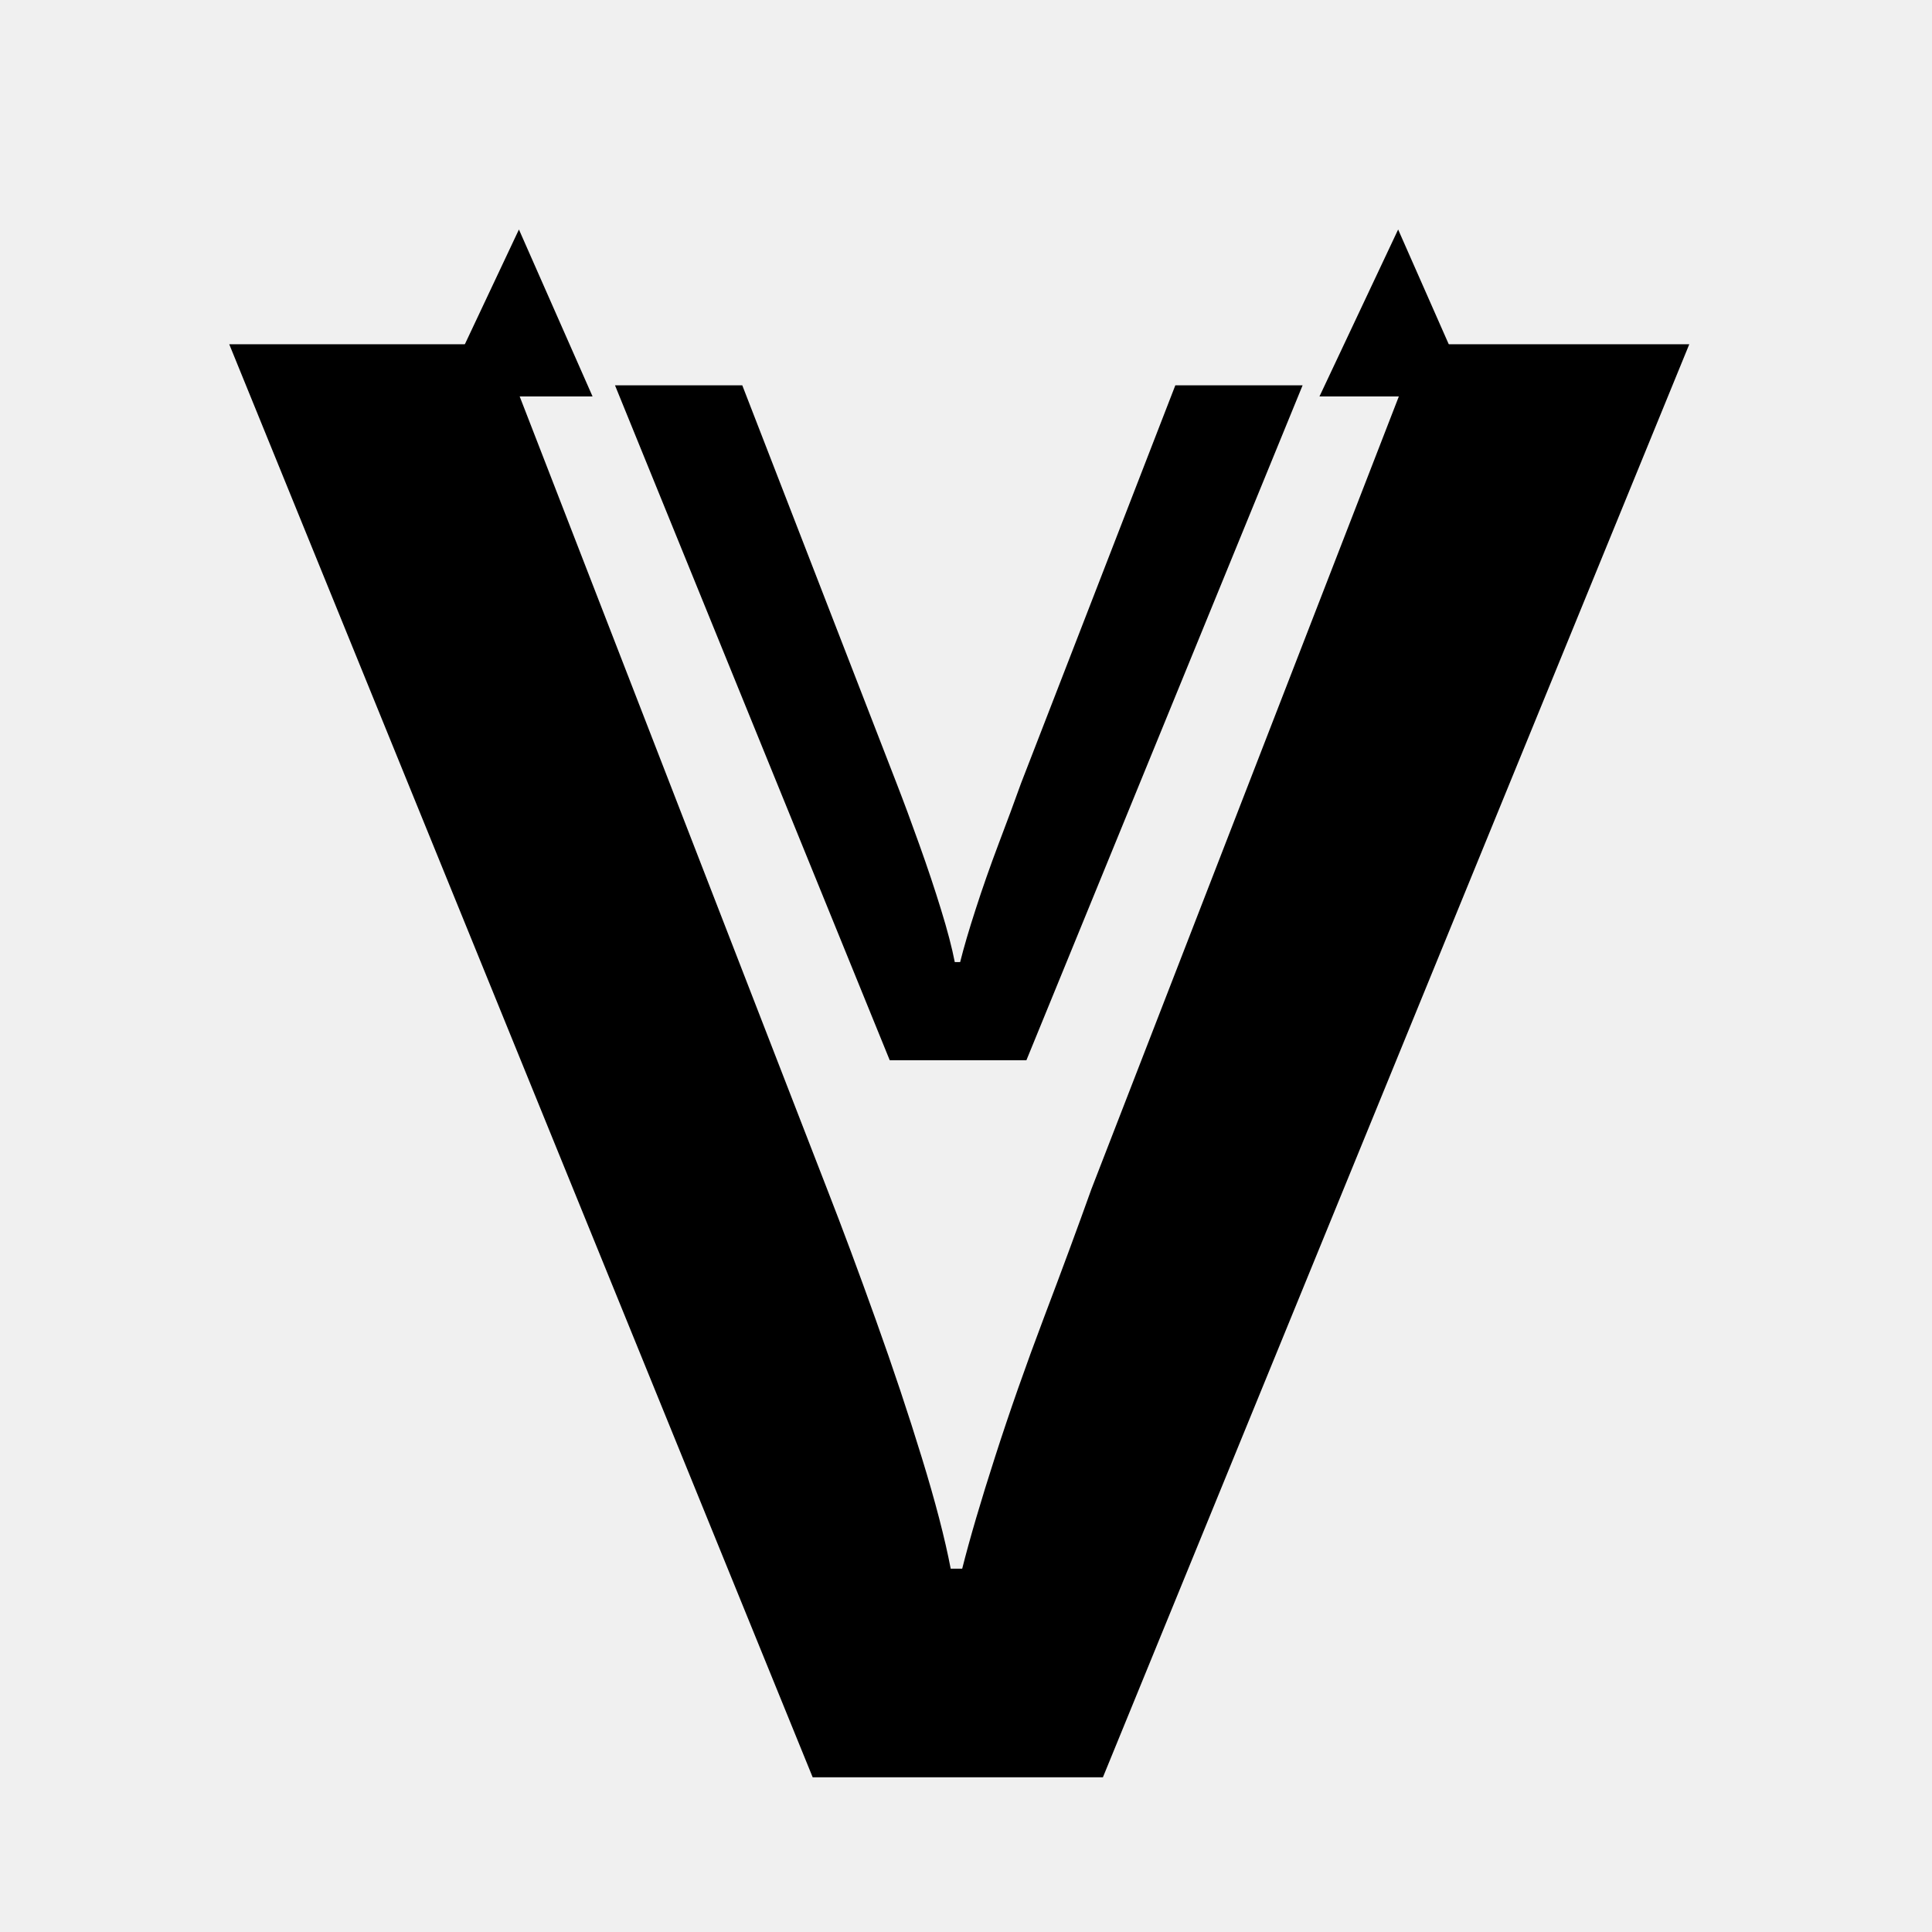
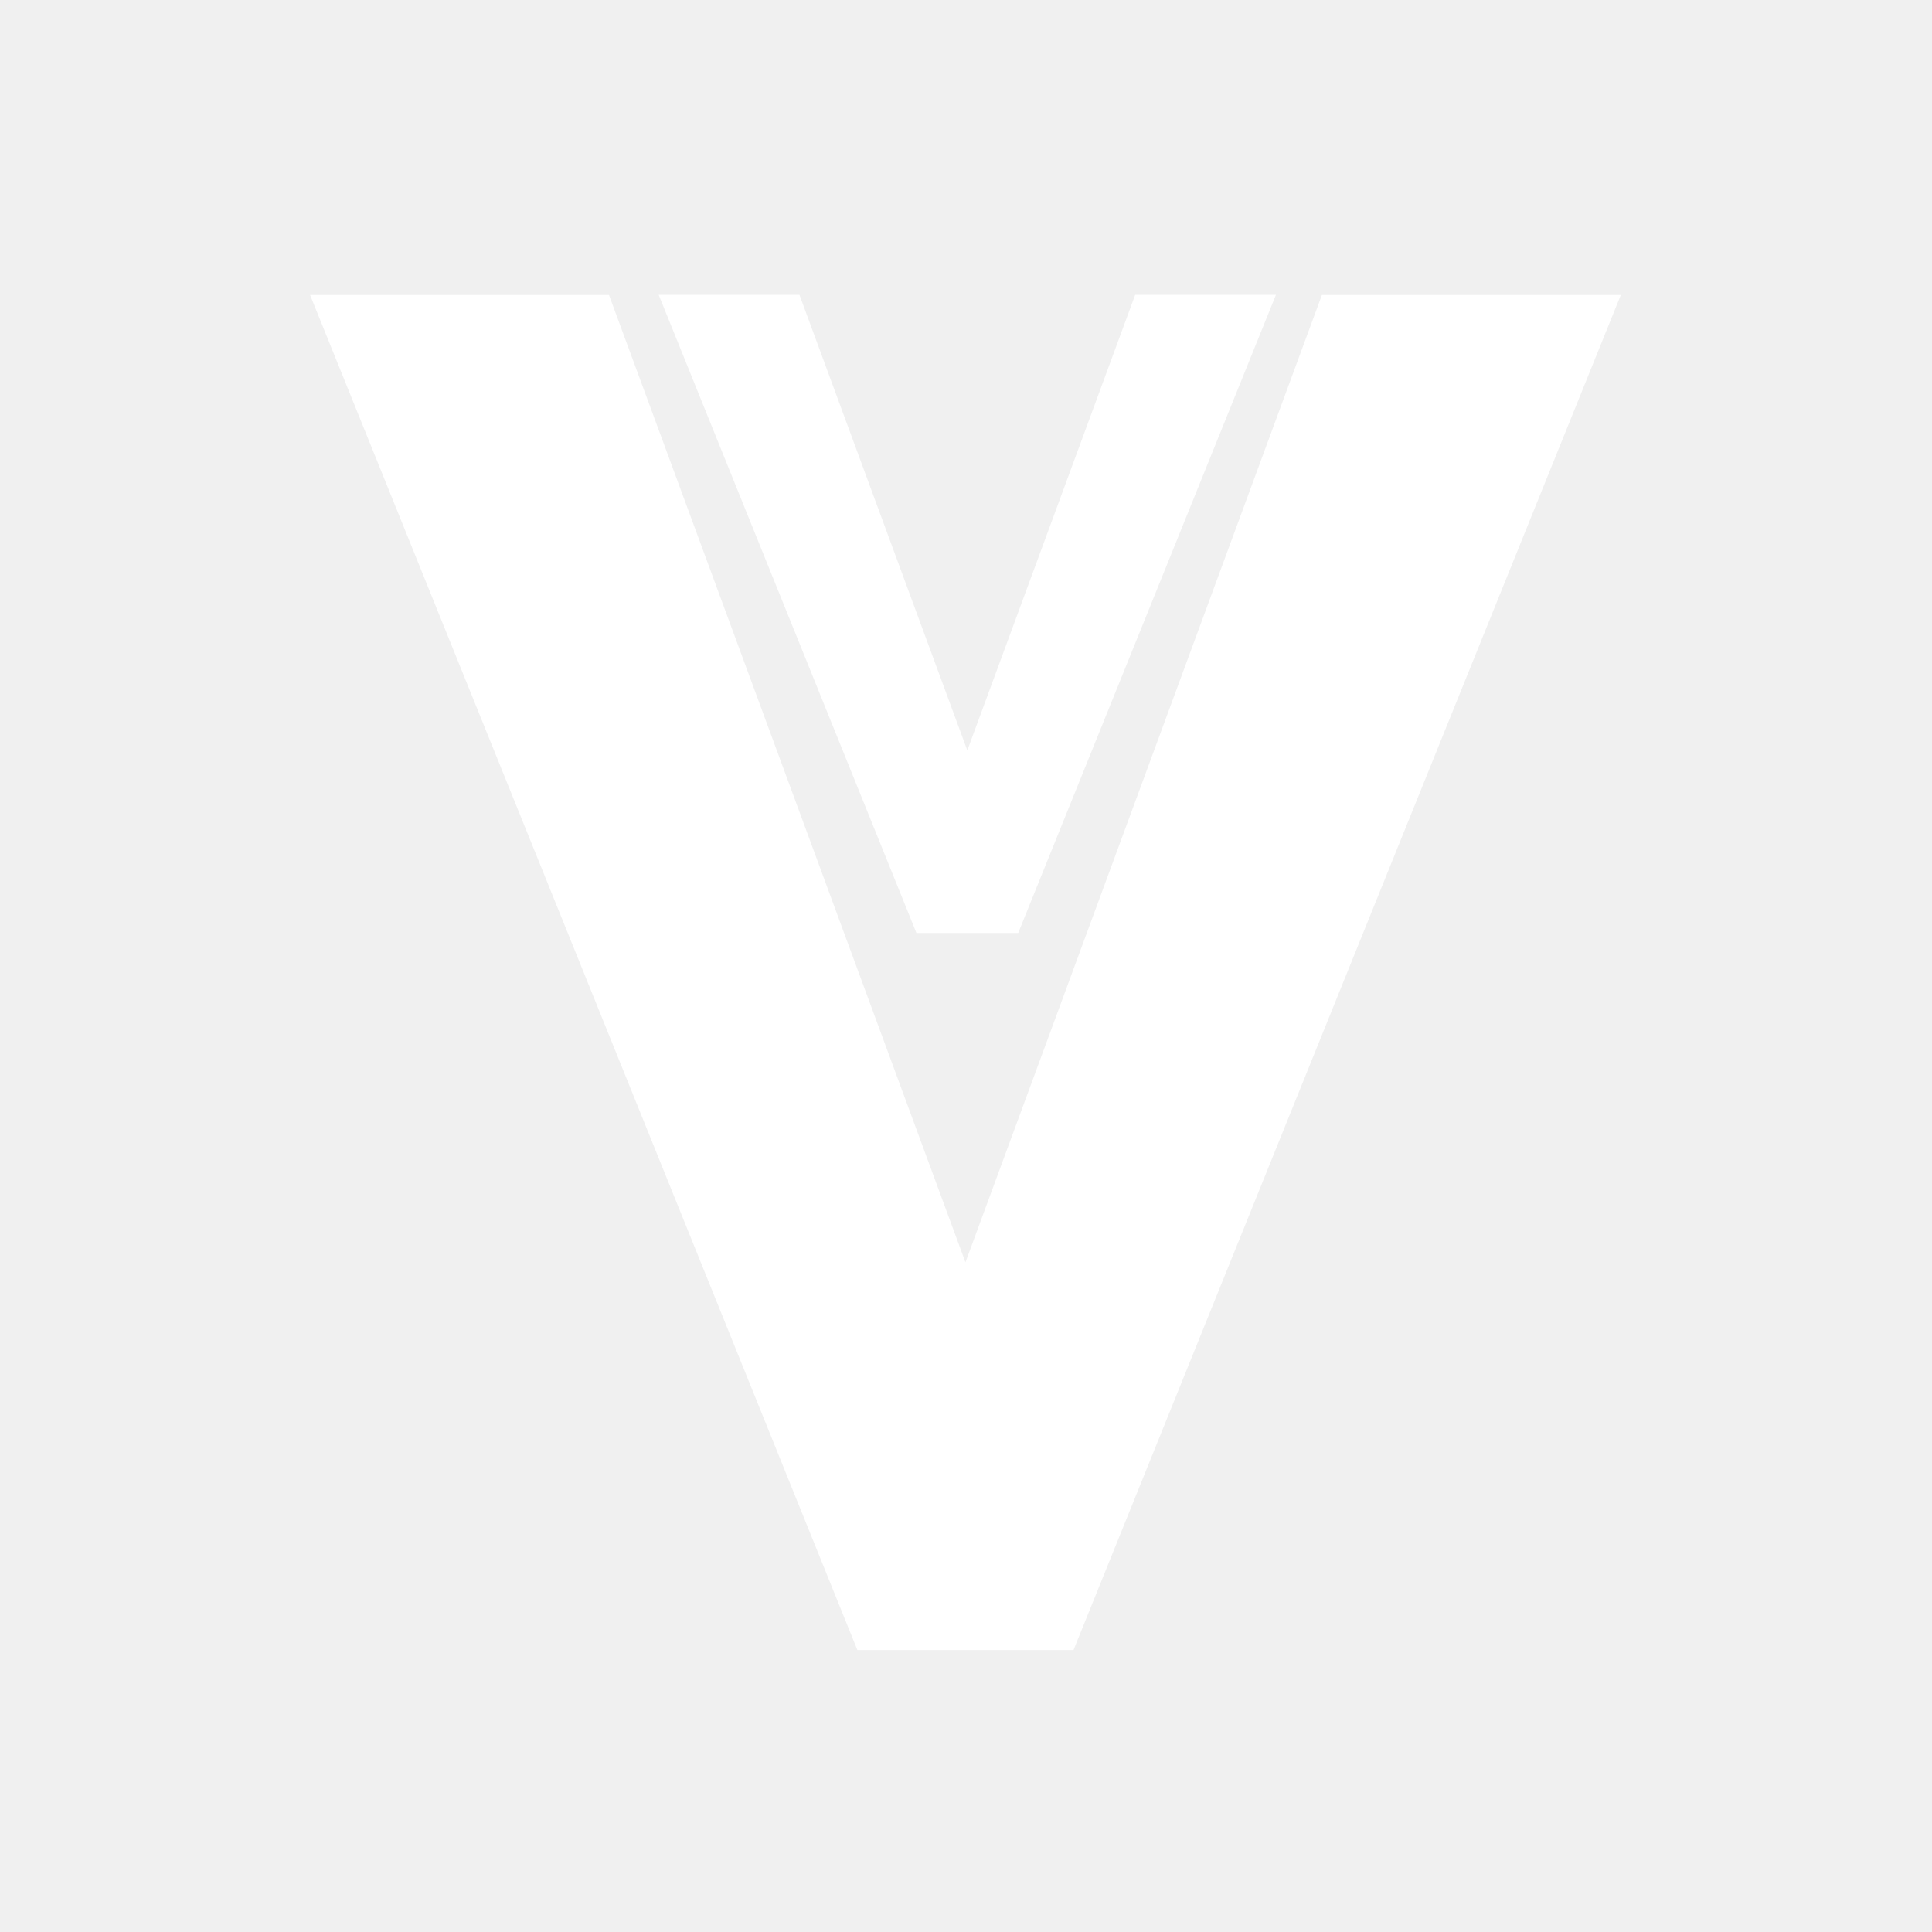
- <svg xmlns="http://www.w3.org/2000/svg" id="SVGRoot" version="1.1" viewBox="0 0 256 256" height="256px" width="256px">
+ <svg xmlns="http://www.w3.org/2000/svg" width="256px" height="256px" viewBox="0 0 256 256" version="1.1" id="SVGRoot">
  <defs id="defs4953" />
  <g id="layer1">
-     <flowRoot style="fill:black;fill-opacity:1;stroke:none;font-family:console;font-style:normal;font-weight:normal;font-size:192px;line-height:1.25;letter-spacing:0px;word-spacing:0px;-inkscape-font-specification:console;font-stretch:normal;font-variant:normal;" id="flowRoot4966" xml:space="preserve">
-       <flowRegion style="font-size:192px;" id="flowRegion4968">
-         <rect style="font-size:192px;" y="20.5" x="22.5" height="217" width="208.5" id="rect4970" />
+     <flowRoot xml:space="preserve" id="flowRoot4966" style="font-style:normal;font-variant:normal;font-weight:normal;font-stretch:normal;font-size:192px;line-height:1.25;font-family:console;-inkscape-font-specification:console;letter-spacing:0px;word-spacing:0px;fill:white;fill-opacity:1;stroke:none" transform="translate(1.414214,-16.85965)">
+       <flowRegion id="flowRegion4968" style="font-size:192px">
+         <rect id="rect4970" width="208.5" height="217" x="22.5" y="20.5" style="font-size:192px" />
      </flowRegion>
      <flowPara id="flowPara4972" />
    </flowRoot>
-     <flowRoot style="fill:black;fill-opacity:1;stroke:none;font-family:console;font-style:normal;font-weight:normal;font-size:192px;line-height:1.25;letter-spacing:0px;word-spacing:0px;-inkscape-font-specification:console;font-stretch:normal;font-variant:normal;" id="flowRoot4974" xml:space="preserve">
-       <flowRegion style="font-size:192px;" id="flowRegion4976">
-         <rect style="font-size:192px;" y="7" x="10.5" height="242.5" width="236" id="rect4978" />
+     <flowRoot xml:space="preserve" id="flowRoot4974" style="font-style:normal;font-variant:normal;font-weight:normal;font-stretch:normal;font-size:192px;line-height:1.25;font-family:console;-inkscape-font-specification:console;letter-spacing:0px;word-spacing:0px;fill:white;fill-opacity:1;stroke:none" transform="translate(1.414214,-16.85965)">
+       <flowRegion id="flowRegion4976" style="font-size:192px">
+         <rect id="rect4978" width="236" height="242.5" x="10.5" y="7" style="font-size:192px" />
      </flowRegion>
      <flowPara id="flowPara4980" />
    </flowRoot>
-     <text transform="scale(1.036817,0.9644902)" id="big-v" y="244.17" x="29.297" style="font-style:normal;font-variant:normal;font-weight:normal;font-stretch:normal;font-size:367.306px;line-height:1.25;font-family:Bahnschrift;-inkscape-font-specification:Bahnschrift;letter-spacing:0px;word-spacing:0px;fill:#000000;fill-opacity:1;stroke:none;stroke-width:1.913" xml:space="preserve">
-       <tspan style="font-style:normal;font-variant:normal;font-weight:normal;font-stretch:normal;font-family:Bahnschrift;-inkscape-font-specification:Bahnschrift;stroke-width:1.913" y="244.17" x="29.297" id="tspan4982">v</tspan>
-     </text>
-     <text transform="scale(1.036817,0.9644902)" id="small-v" y="145.656" x="78.596" style="font-style:normal;font-variant:normal;font-weight:normal;font-stretch:normal;font-size:172.968px;line-height:1.25;font-family:Bahnschrift;-inkscape-font-specification:Bahnschrift;letter-spacing:0px;word-spacing:0px;fill:#000000;fill-opacity:1;stroke:none;stroke-width:0.901" xml:space="preserve">
-       <tspan style="font-style:normal;font-variant:normal;font-weight:normal;font-stretch:normal;font-family:Bahnschrift;-inkscape-font-specification:Bahnschrift;stroke-width:0.901" y="145.656" x="78.596" id="tspan4982-3">v</tspan>
-     </text>
-     <path id="top-left" d="M 59.125,52.033 68.746,31.615 77.75,52.033 Z" style="fill:#000000;stroke:#000000;stroke-width:1px;stroke-linecap:butt;stroke-linejoin:miter;stroke-opacity:1">
-       </path>
-     <path id="top-right" d="M 175.625,52.033 185.246,31.615 194.25,52.033 Z" style="fill:#000000;stroke:#000000;stroke-width:1px;stroke-linecap:butt;stroke-linejoin:miter;stroke-opacity:1">
-       </path>
+     <g aria-label="v" transform="scale(1.036817,0.9644902)" style="font-style:normal;font-variant:normal;font-weight:normal;font-stretch:normal;font-size:367.306px;line-height:1.25;font-family:Bahnschrift;-inkscape-font-specification:Bahnschrift;letter-spacing:0px;word-spacing:0px;fill:#000000;fill-opacity:1;stroke:none;stroke-width:1.913" id="big-v">
+       <path d="m 168.939,40.526 h 38.201 l -69.946,186.164 h -27.62 L 39.628,40.526 h 38.201 l 45.555,132.897 z" style="font-style:normal;font-variant:normal;font-weight:normal;font-stretch:normal;font-family:Bahnschrift;-inkscape-font-specification:Bahnschrift;stroke-width:1.913;fill:white" id="path5128" />
+     </g>
+     <g aria-label="v" transform="scale(1.036817,0.9644902)" style="font-style:normal;font-variant:normal;font-weight:normal;font-stretch:normal;font-size:172.968px;line-height:1.25;font-family:Bahnschrift;-inkscape-font-specification:Bahnschrift;letter-spacing:0px;word-spacing:0px;fill:white;fill-opacity:1;stroke:none;stroke-width:0.901" id="small-v">
+       <path d="m 145.076,40.509 h 17.989 L 130.127,128.176 H 117.121 L 84.182,40.509 h 17.989 l 21.452,62.583 z" style="font-style:normal;font-variant:normal;font-weight:normal;font-stretch:normal;font-family:Bahnschrift;-inkscape-font-specification:Bahnschrift;stroke-width:0.901;fill:white" id="path5133" />
+     </g>
  </g>
</svg>
